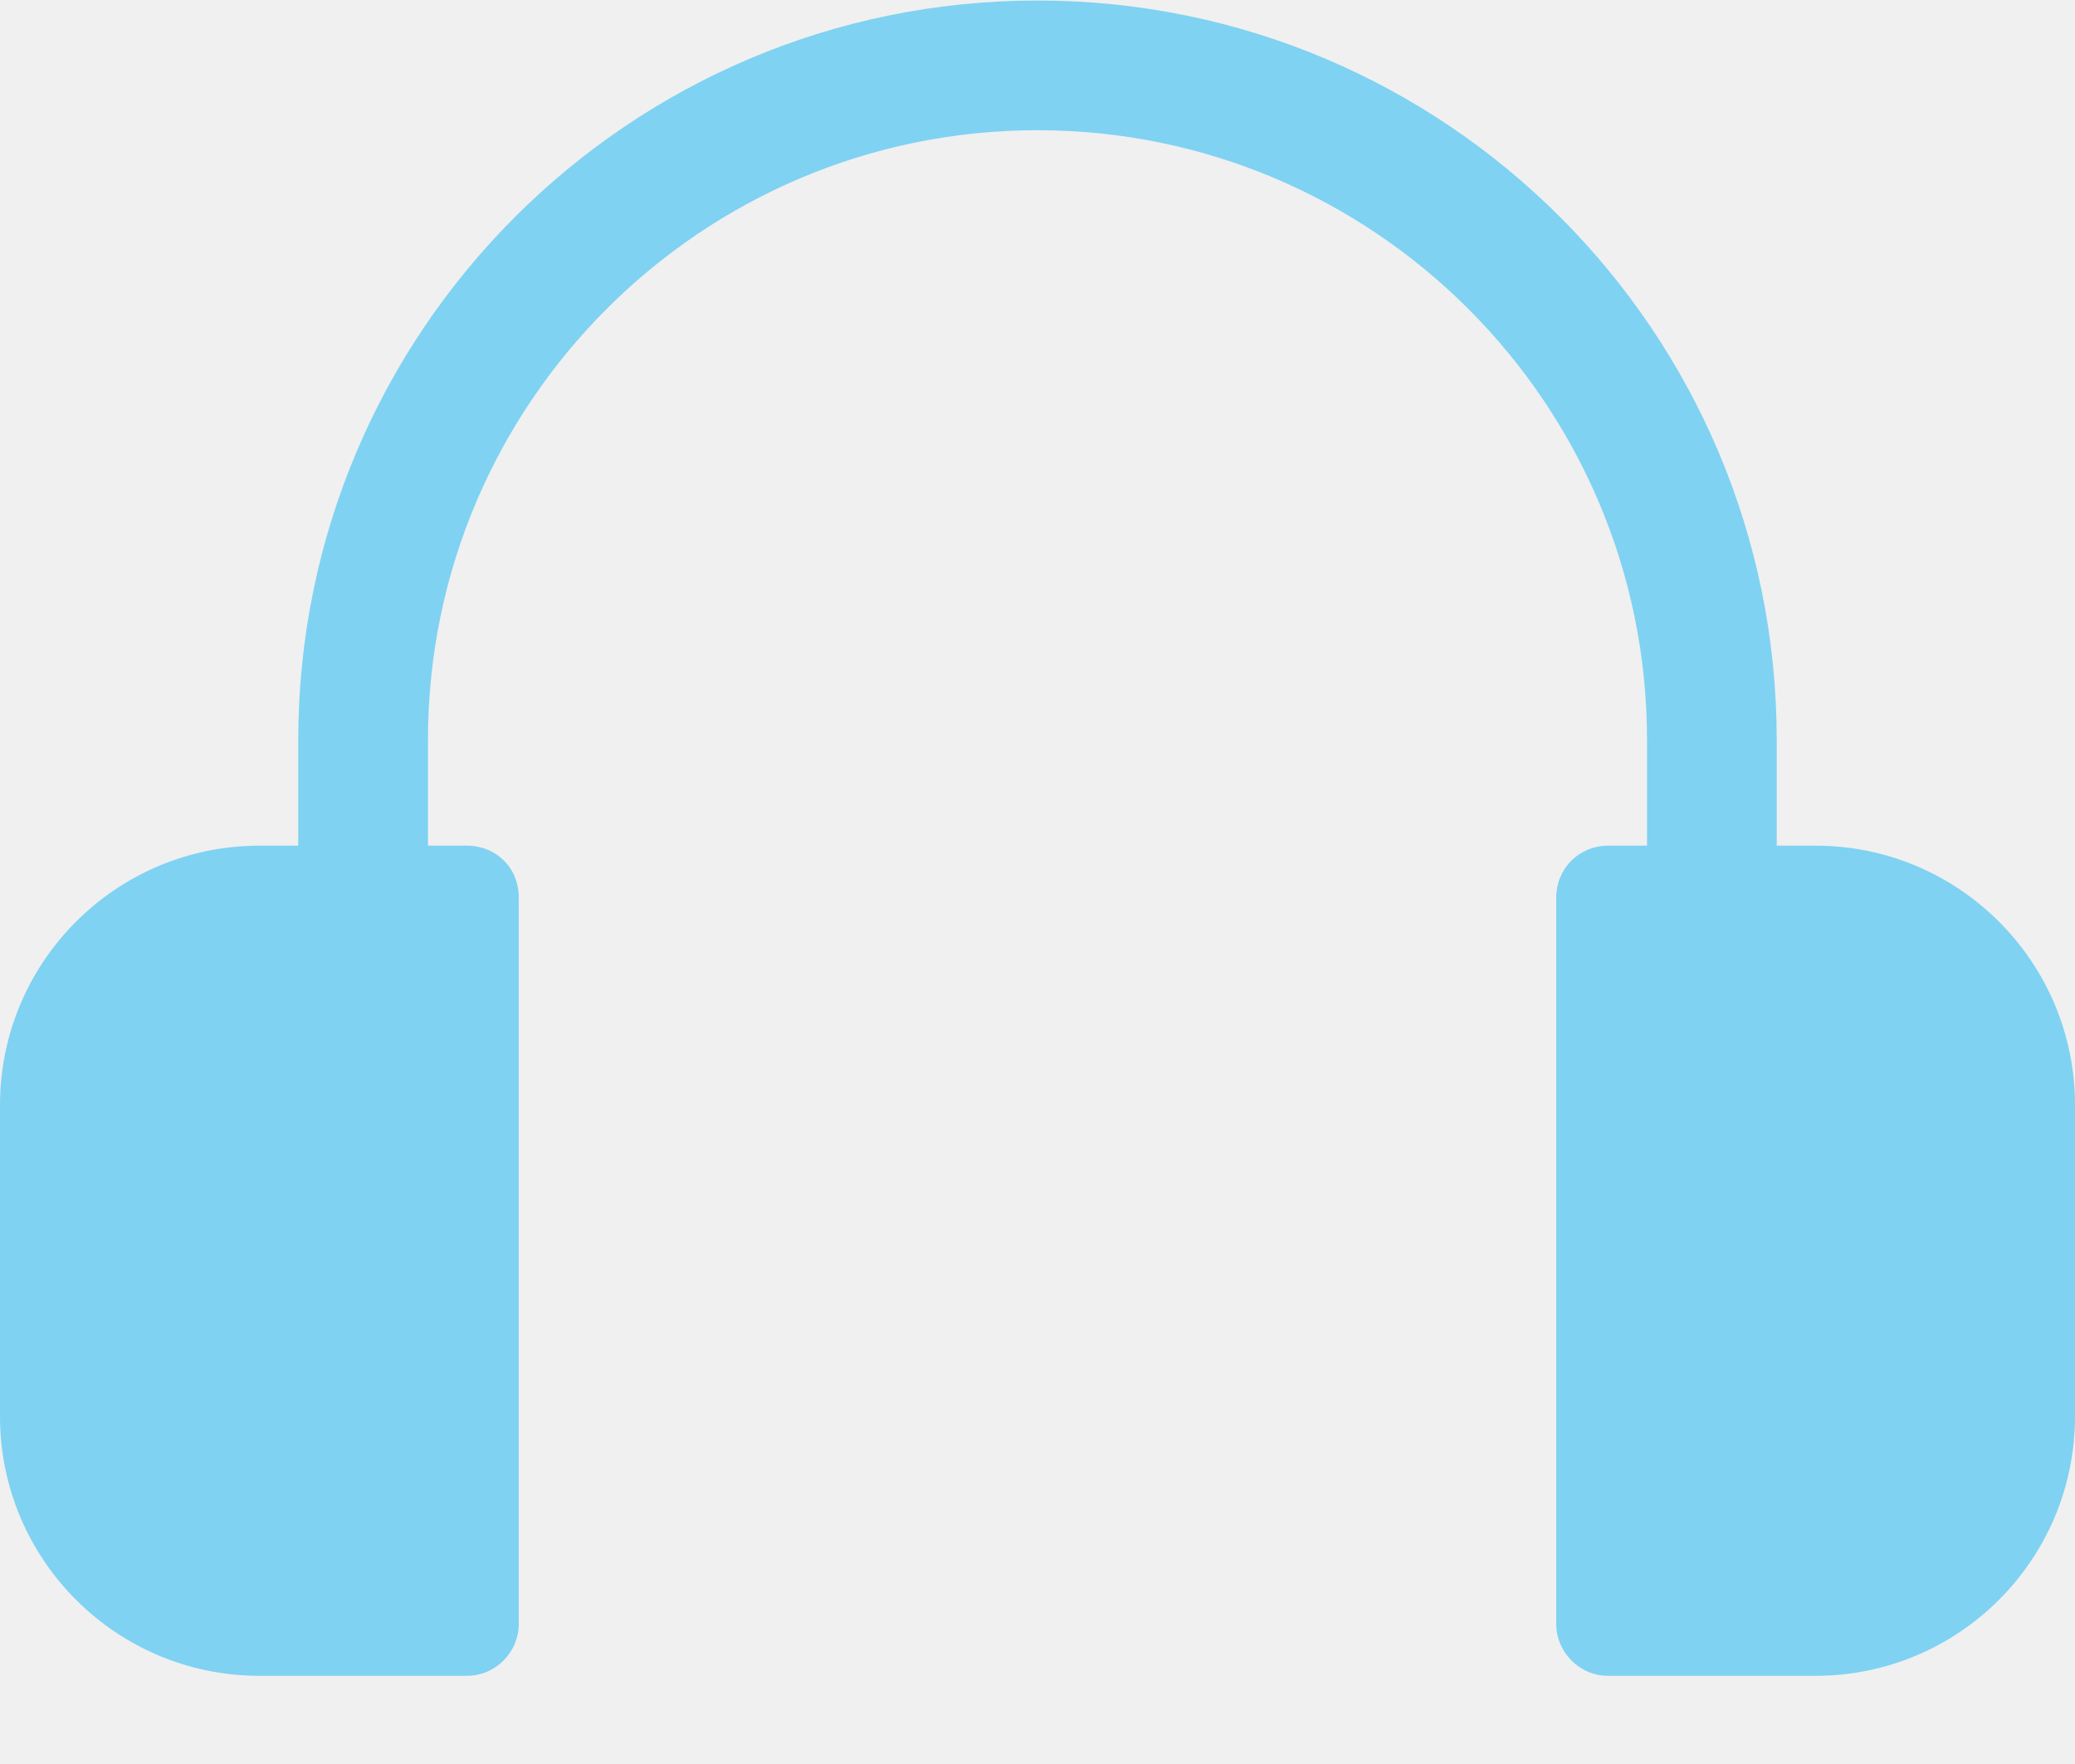
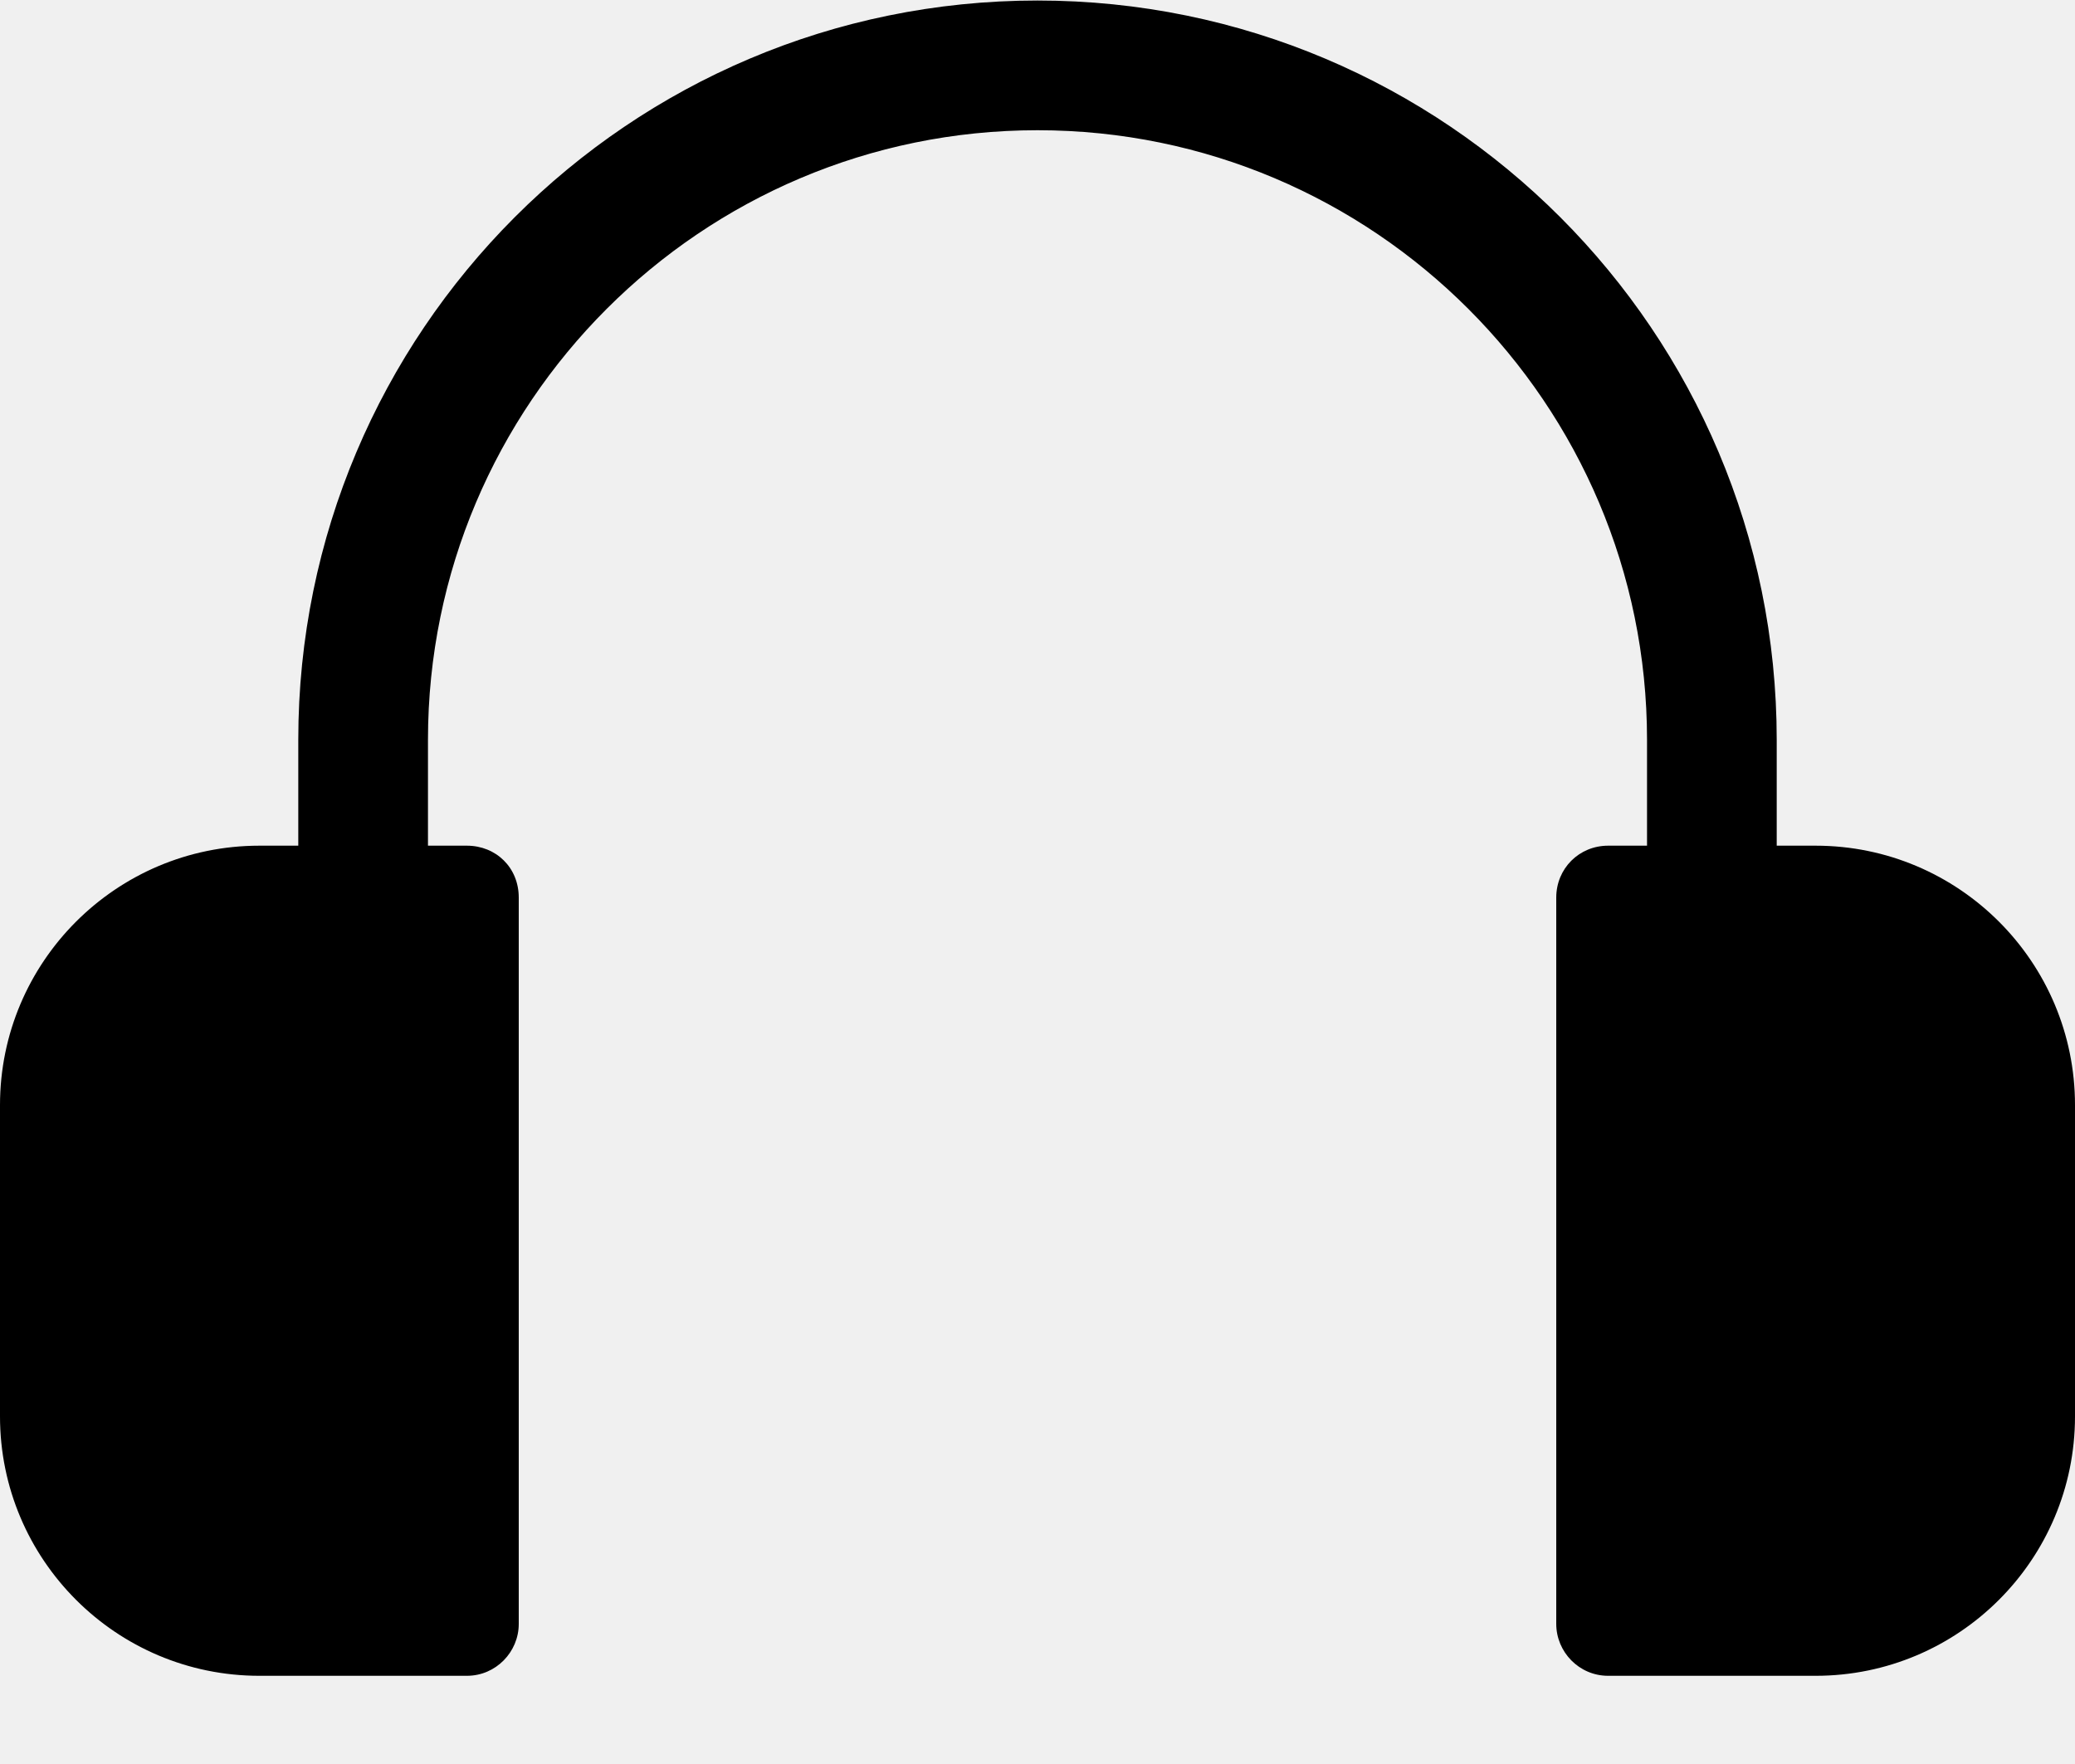
<svg xmlns="http://www.w3.org/2000/svg" width="20" height="17" viewBox="0 0 20 17" fill="none">
  <g clip-path="url(#clip0_1_1557)">
-     <path d="M20 10.65V13.65C20 15.03 18.88 16.15 17.5 16.15H15.5C15.22 16.15 15 15.92 15 15.65V8.65C15 8.37 15.22 8.15 15.5 8.15H16V8.14H17V8.15H17.5C18.88 8.15 20 9.27 20 10.65Z" fill="#7FD2F2" />
-     <path d="M5 8.65V15.65C5 15.92 4.78 16.15 4.5 16.15H2.5C1.12 16.15 0 15.03 0 13.65V10.65C0 9.27 1.12 8.15 2.5 8.15H3V8.14H4V8.15H4.5C4.78 8.15 5 8.36 5 8.65Z" fill="#7FD2F2" />
-     <path d="M17 7.13V8.14H16V7.13C16 3.82 13.31 1.13 10 1.13C6.69 1.13 4 3.82 4 7.13V8.14H3V7.13C3 3.27 6.13 0.13 10 0.13C13.87 0.13 17 3.27 17 7.13Z" fill="#7FD2F2" stroke="#7FD2F2" stroke-width="0.25" stroke-miterlimit="10" />
+     <path d="M20 10.65V13.65C20 15.03 18.88 16.15 17.5 16.15H15.5C15.22 16.15 15 15.92 15 15.65V8.65C15 8.37 15.22 8.15 15.5 8.15H16V8.14H17V8.15H17.5C18.88 8.15 20 9.27 20 10.65Z" fill="currentColor" />
+     <path d="M5 8.65V15.65C5 15.92 4.78 16.15 4.5 16.15H2.5C1.12 16.15 0 15.03 0 13.65V10.65C0 9.27 1.12 8.15 2.5 8.15H3V8.14H4V8.15H4.5C4.78 8.15 5 8.36 5 8.65Z" fill="currentColor" />
+     <path d="M17 7.13V8.14H16V7.13C16 3.82 13.31 1.13 10 1.13C6.69 1.13 4 3.82 4 7.13V8.14H3V7.13C3 3.27 6.13 0.13 10 0.13C13.87 0.13 17 3.27 17 7.13Z" fill="currentColor" stroke="currentColor" stroke-width="0.25" stroke-miterlimit="10" />
  </g>
  <defs>
    <clipPath id="clip0_1_1557">
      <rect width="20" height="16.15" fill="white" />
    </clipPath>
  </defs>
</svg>
